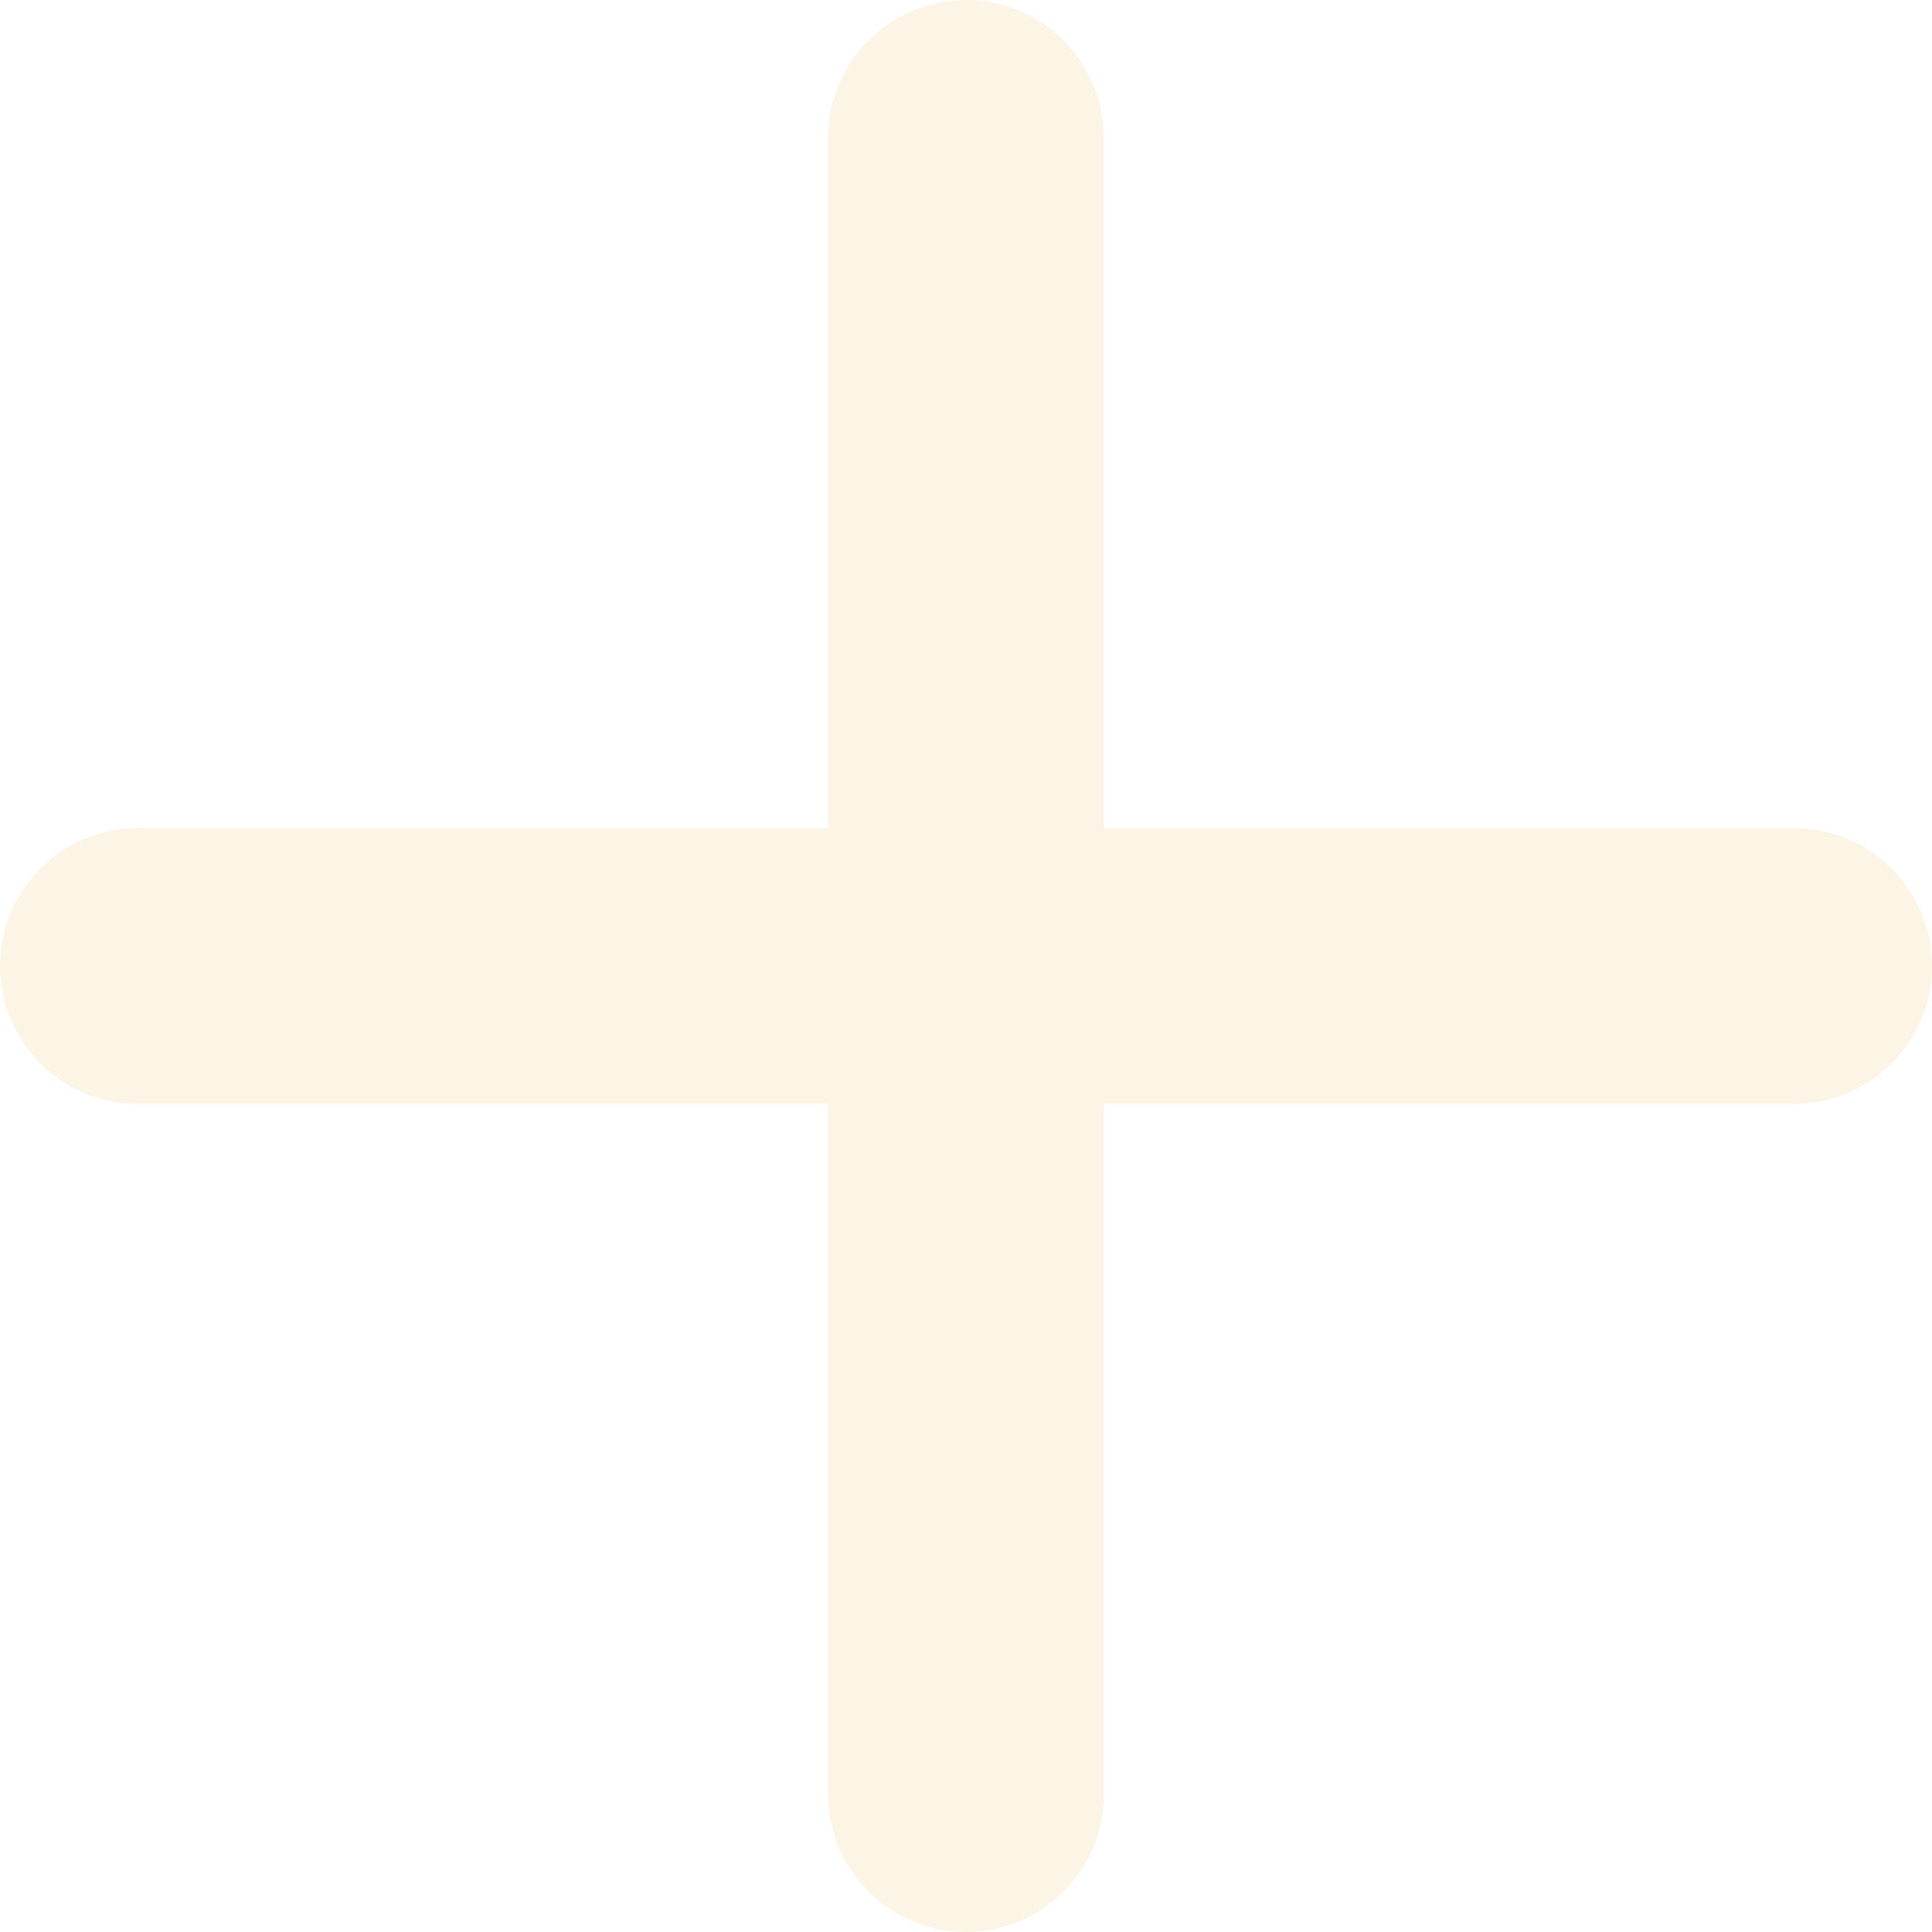
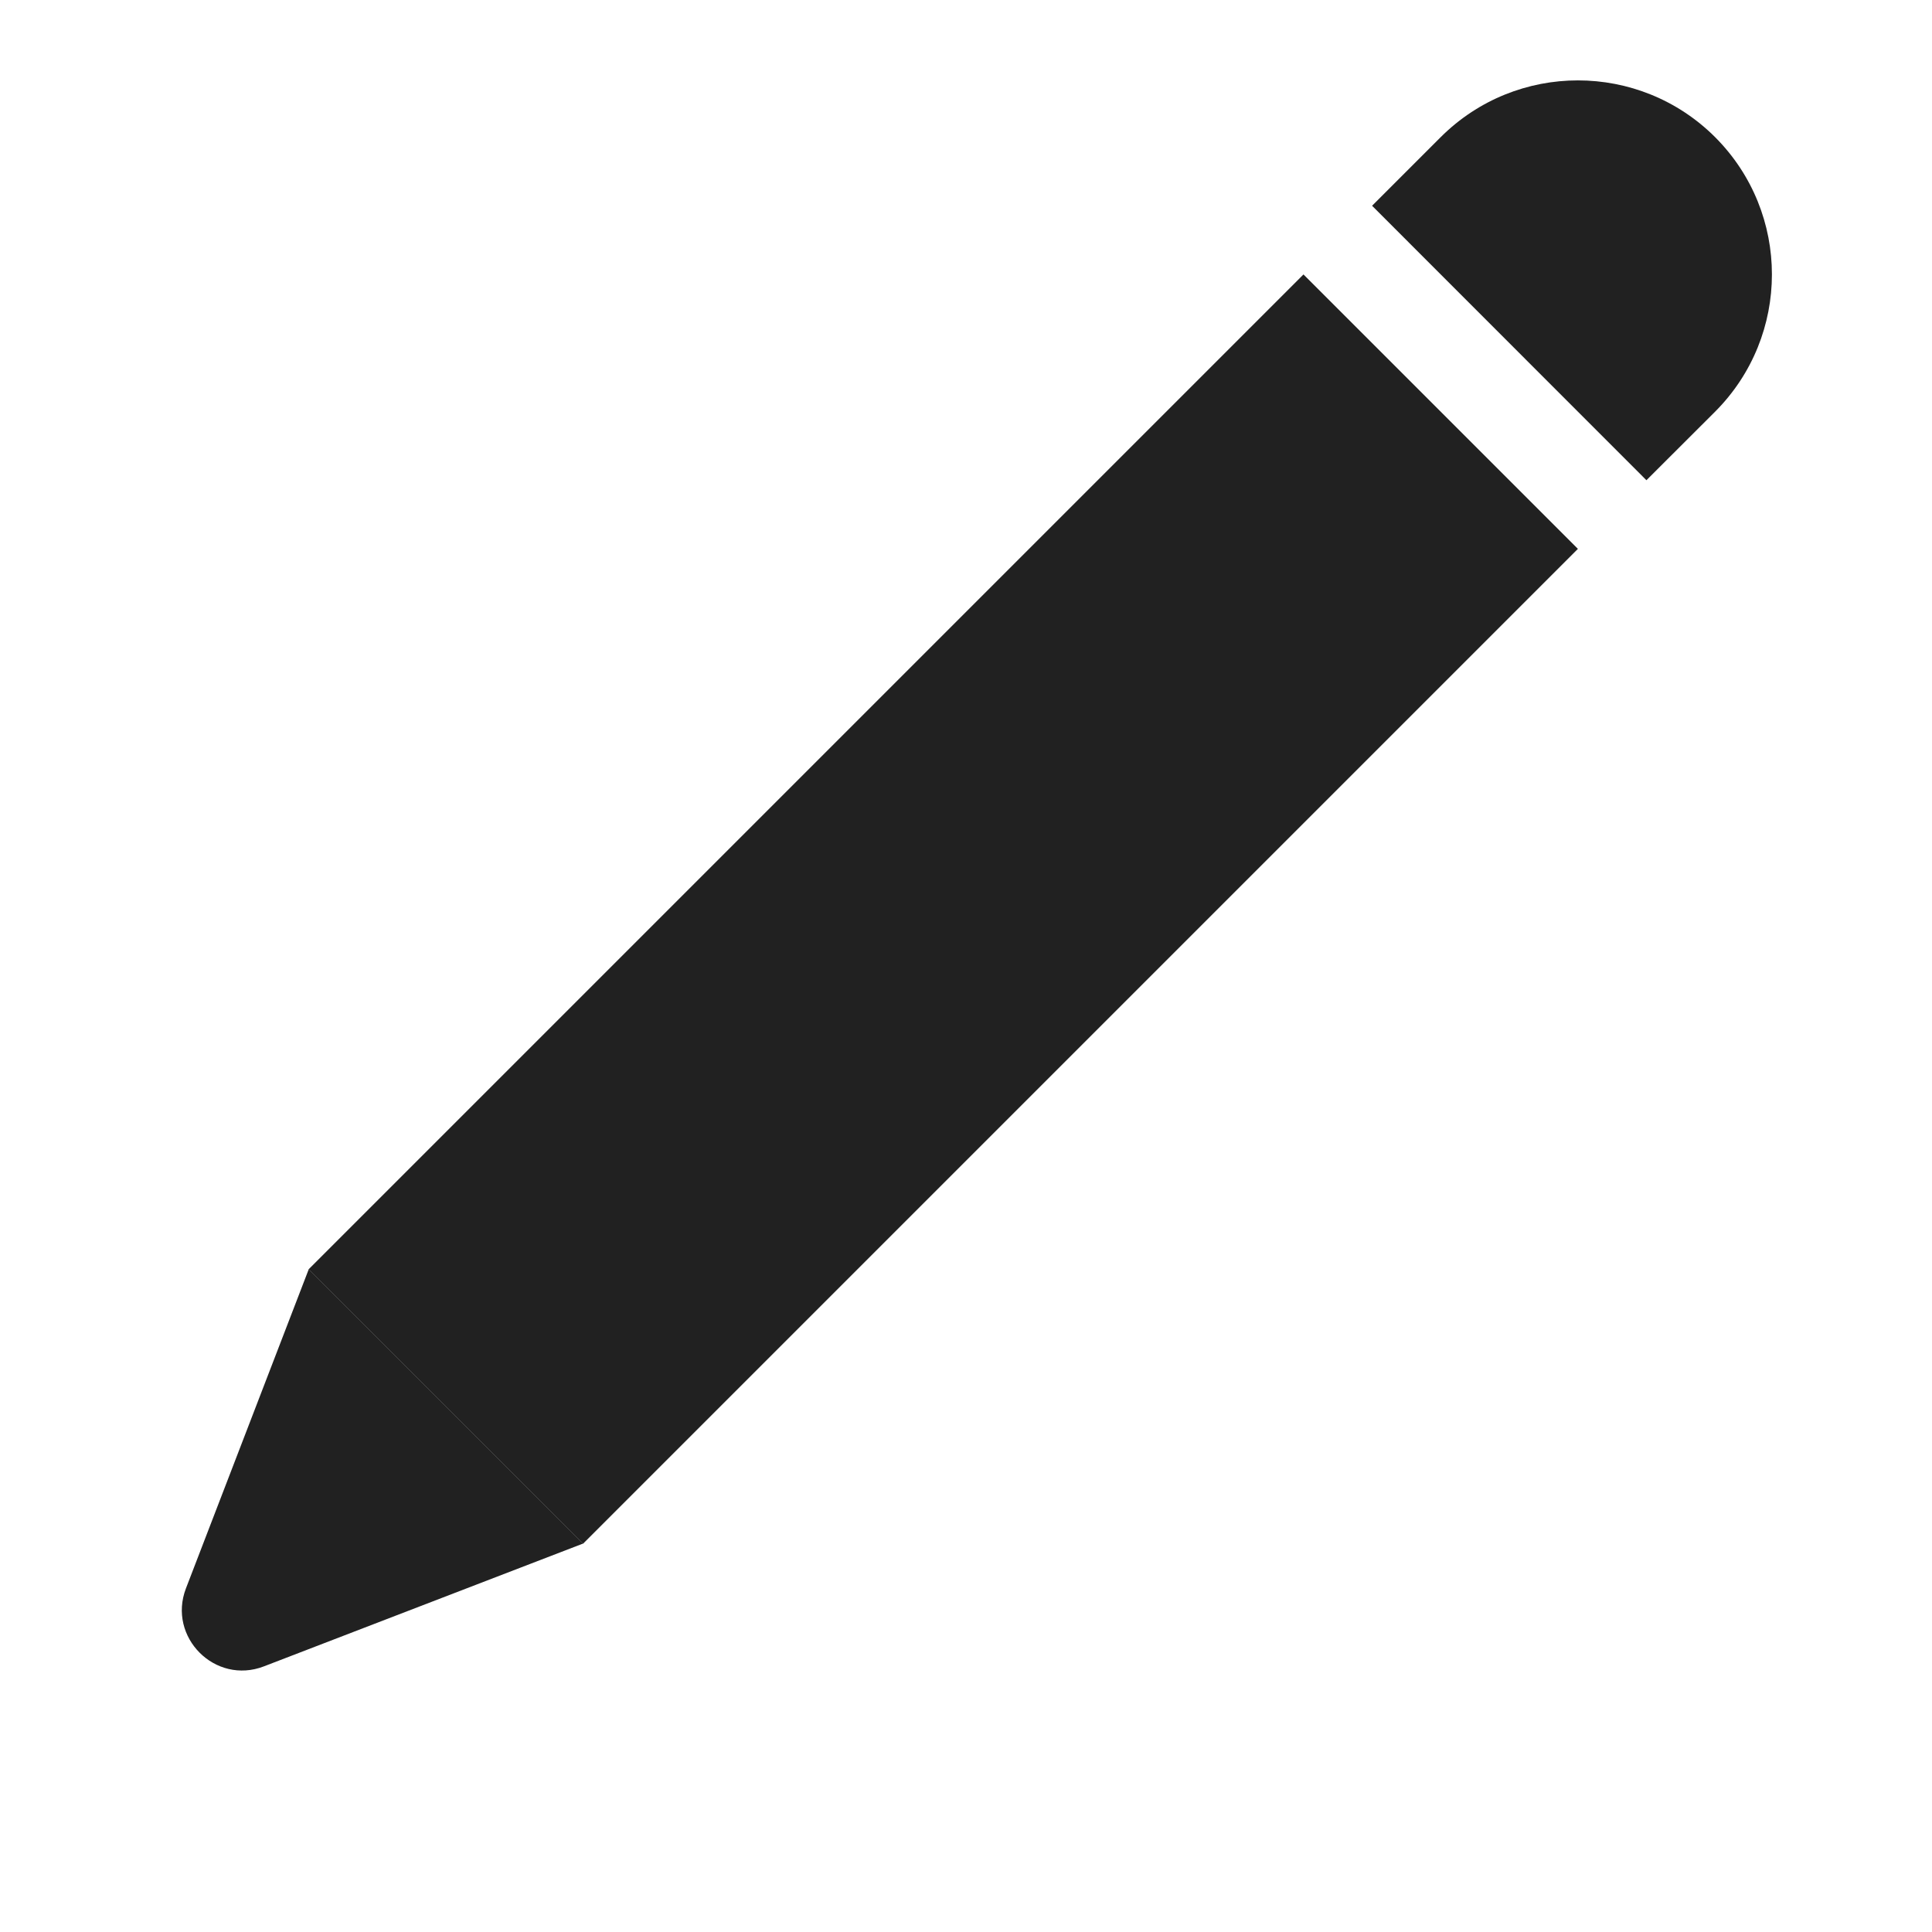
- <svg xmlns="http://www.w3.org/2000/svg" width="14" height="14" viewBox="0 0 14 14" fill="none">
-   <path d="M1 7L13 7" stroke="#FCF5E5" stroke-width="2" stroke-linecap="round" />
-   <path d="M7 13L7 1" stroke="#FCF5E5" stroke-width="2" stroke-linecap="round" />
+ <svg xmlns="http://www.w3.org/2000/svg" width="16" height="16" viewBox="0 0 16 16" fill="none">
+   <rect x="13.068" y="4.545" width="11.651" height="3.214" transform="rotate(135 13.0676 4.54514)" fill="#212121" />
+   <path d="M14.204 1.136C14.831 1.764 14.831 2.781 14.204 3.409L13.635 3.977L11.363 1.704L11.931 1.136C12.559 0.509 13.576 0.509 14.204 1.136Z" fill="#212121" />
+   <path d="M1.54 13.154L2.557 10.511L4.829 12.783L2.186 13.8C1.782 13.956 1.385 13.558 1.54 13.154Z" fill="#212121" />
</svg>
